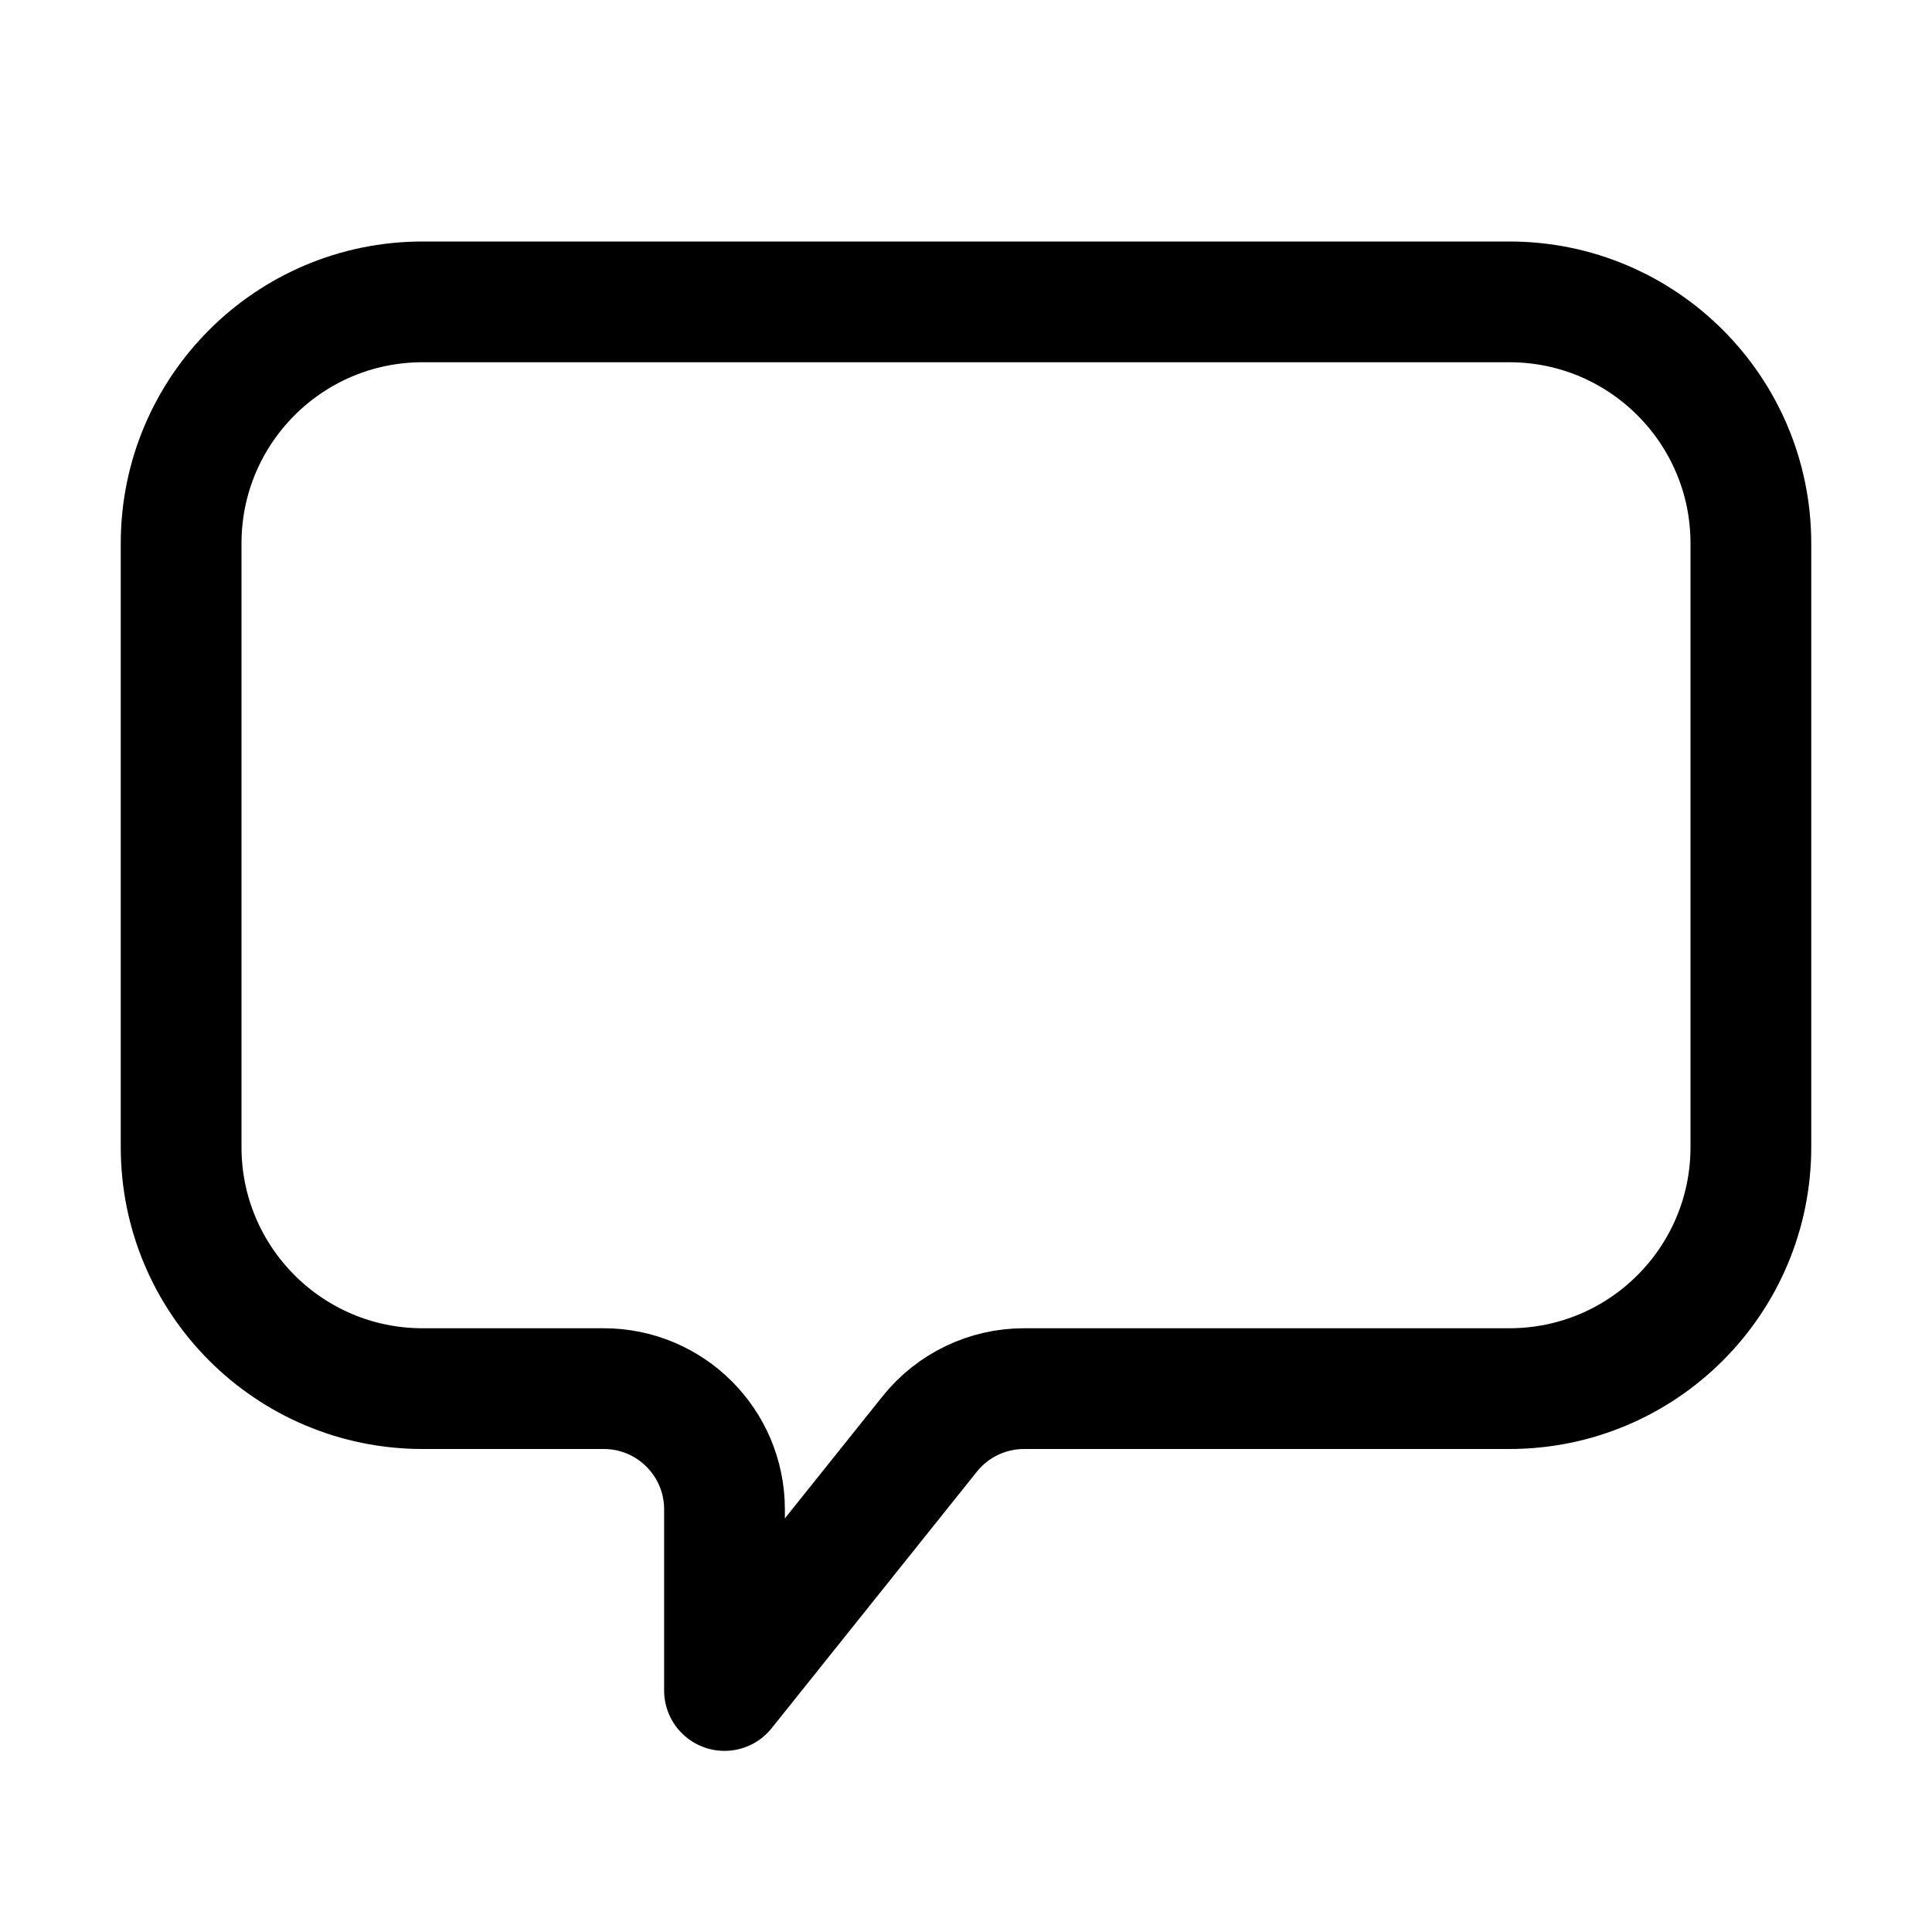
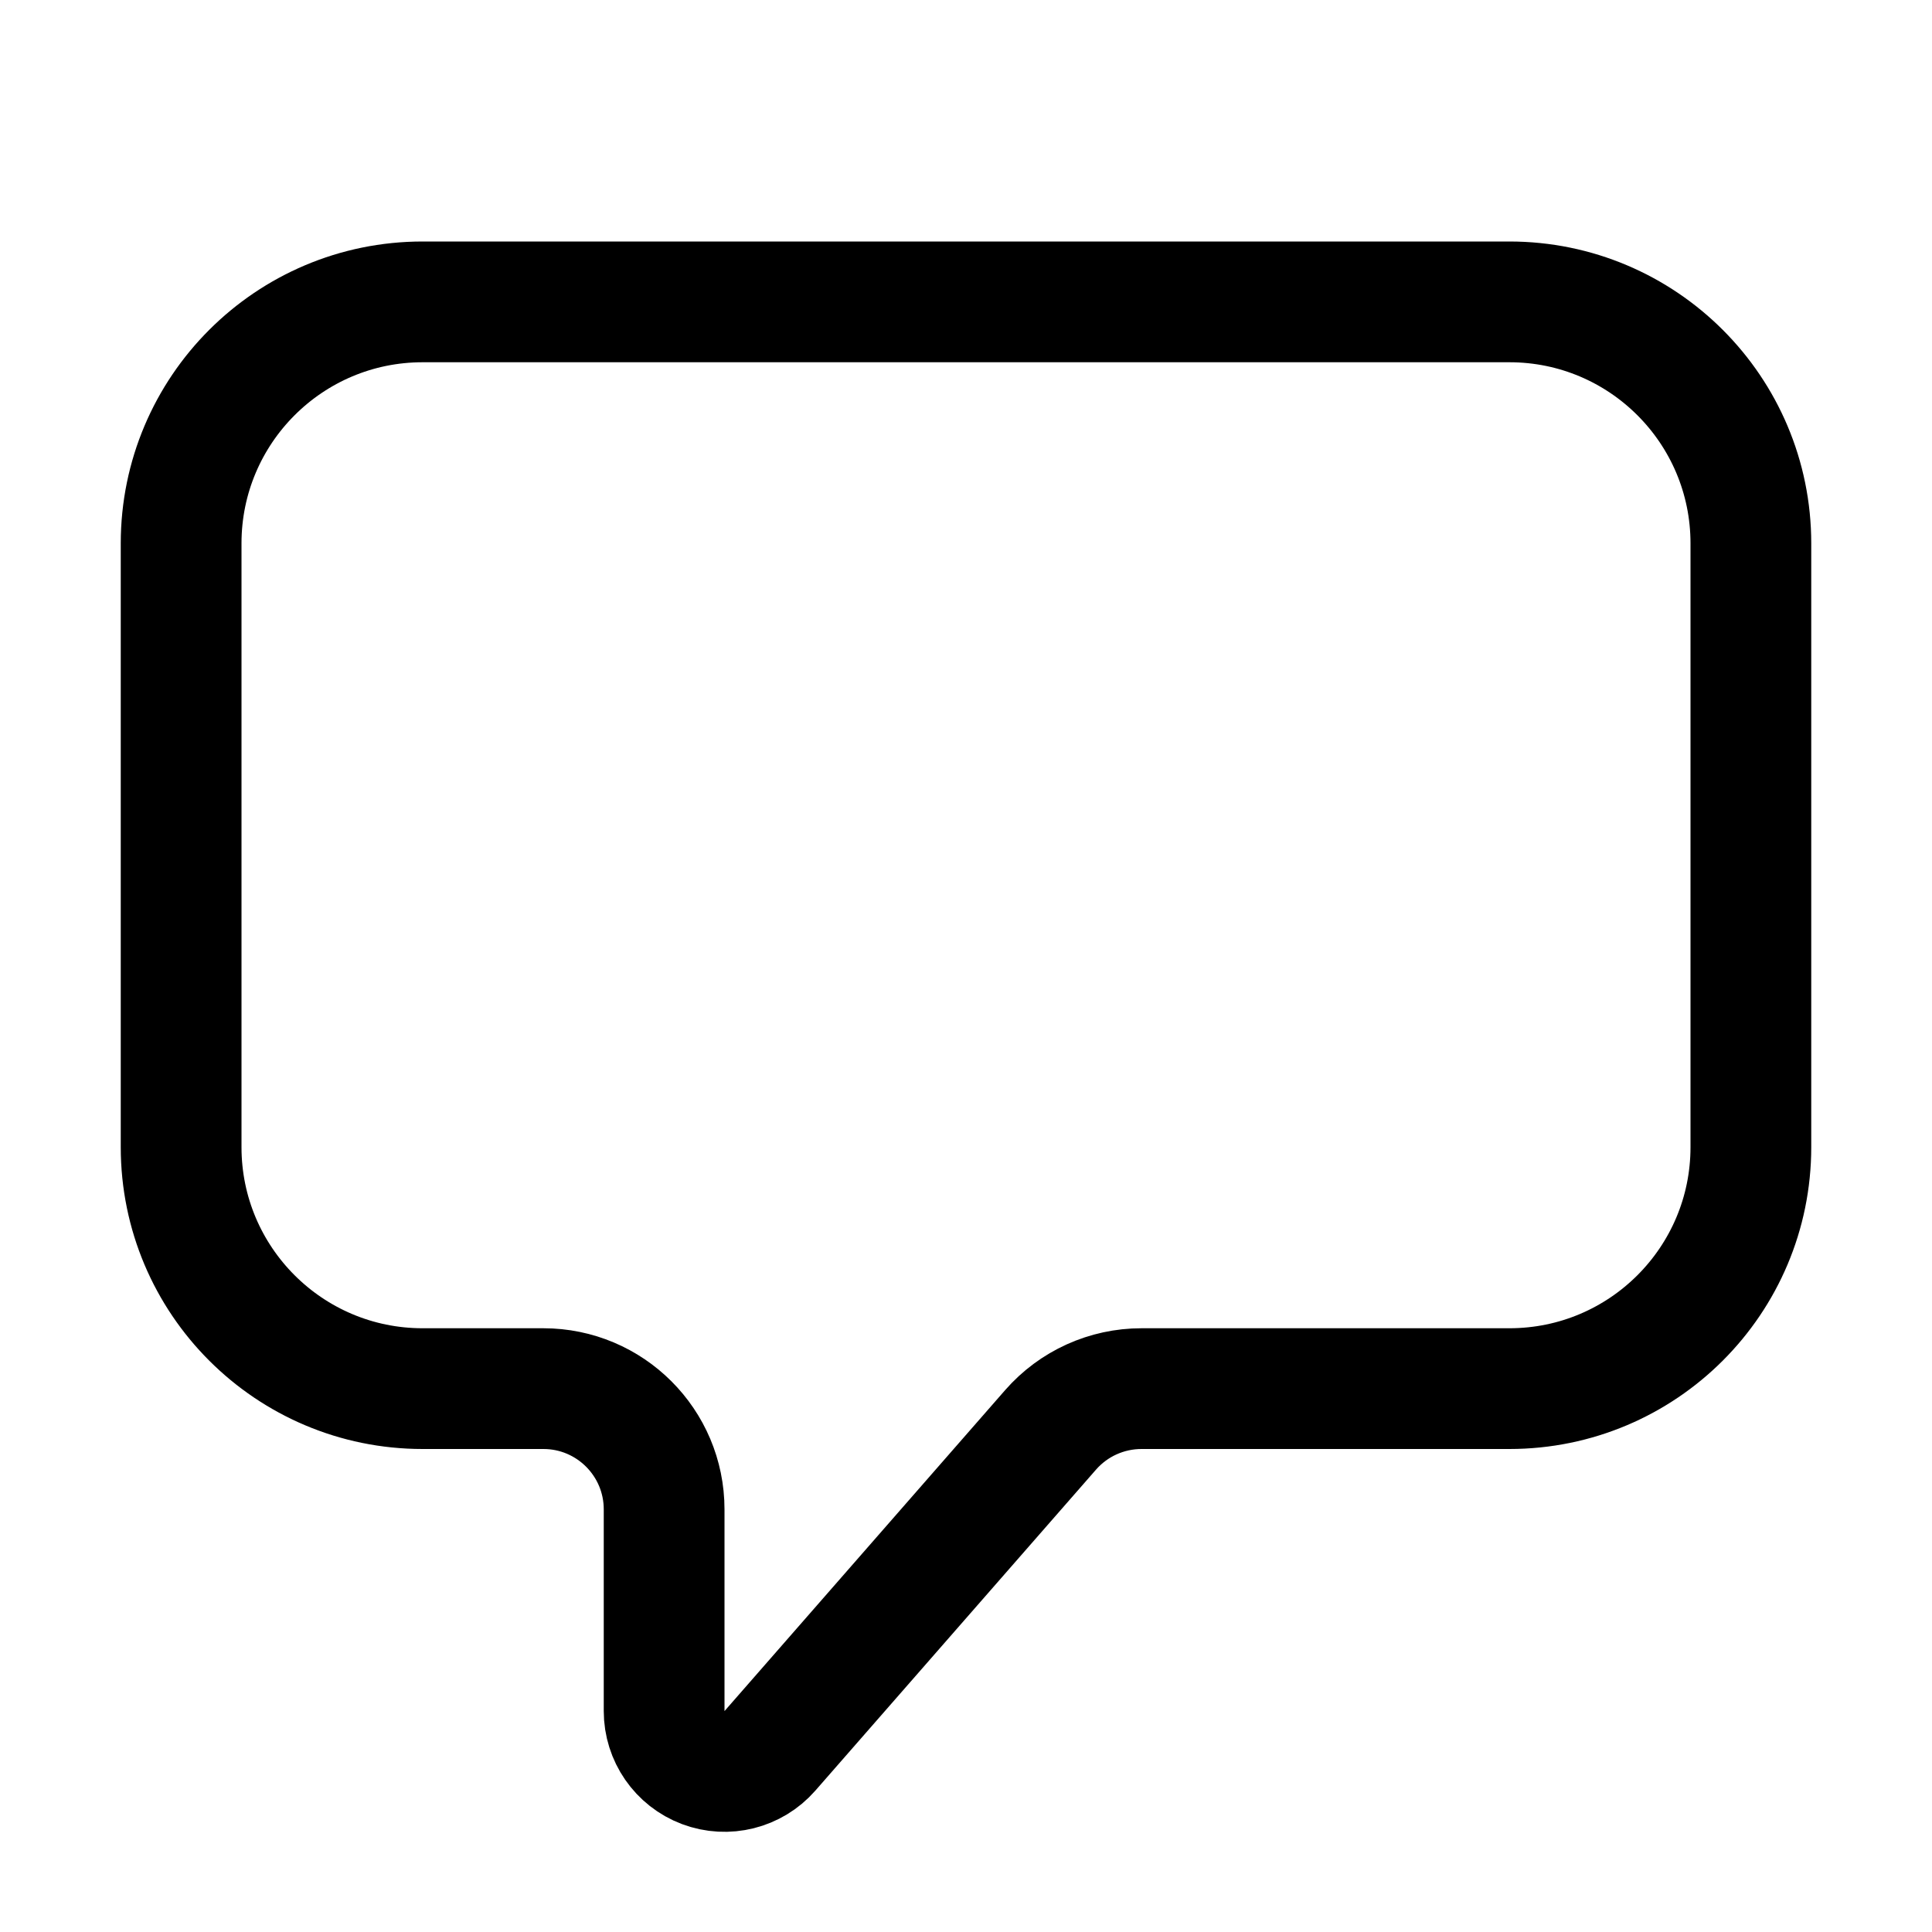
<svg xmlns="http://www.w3.org/2000/svg" fill="none" viewBox="0 0 16 16">
-   <path stroke="#000" stroke-linejoin="round" d="M12.5 2.5h-9a2 2 0 0 0-2 2v5a2 2 0 0 0 2 2H5a1 1 0 0 1 1 1V14l1.7-2.125a1 1 0 0 1 .78-.375h4.02a2 2 0 0 0 2-2v-5a2 2 0 0 0-2-2Z" />
+   <path stroke="#000" stroke-linecap="round" d="M5.5 14.17V12.5a1 1 0 0 0-1-1h-1a2 2 0 0 1-2-2v-5a2 2 0 0 1 2-2h9a2 2 0 0 1 2 2v5a2 2 0 0 1-2 2H9.454a1 1 0 0 0-.753.341L6.376 14.5a.5.5 0 0 1-.876-.33Z" />
</svg>
